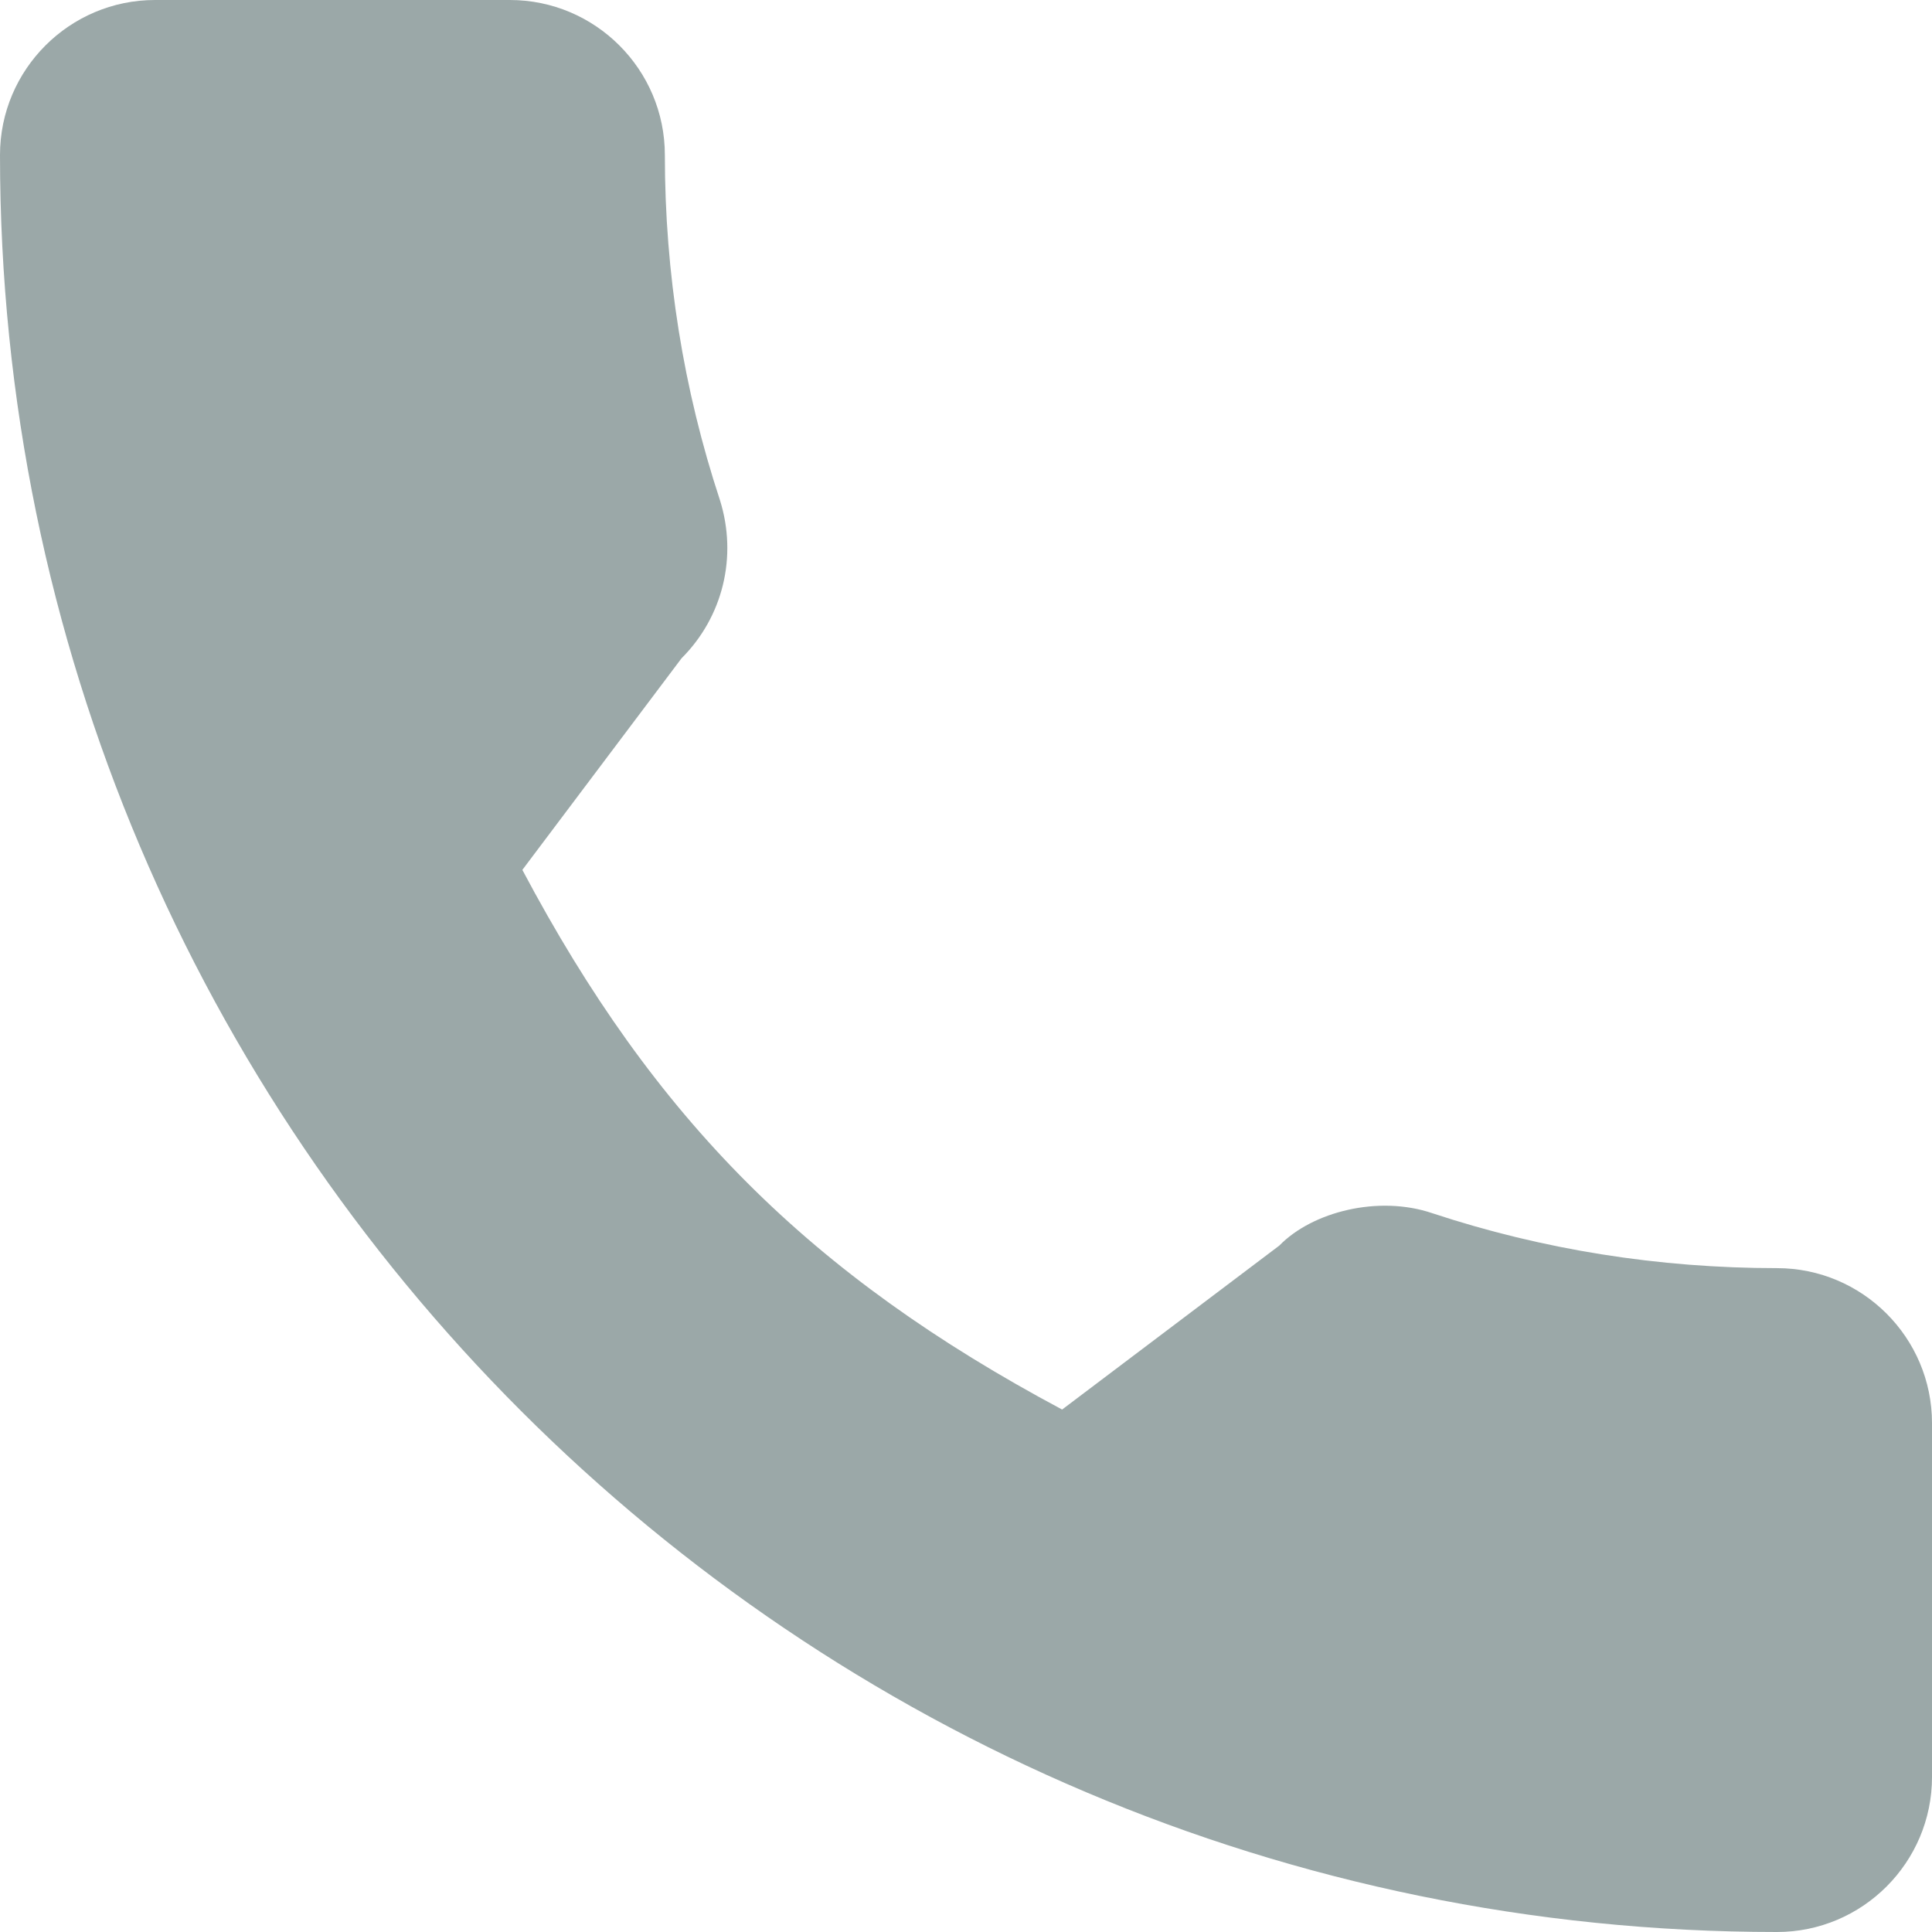
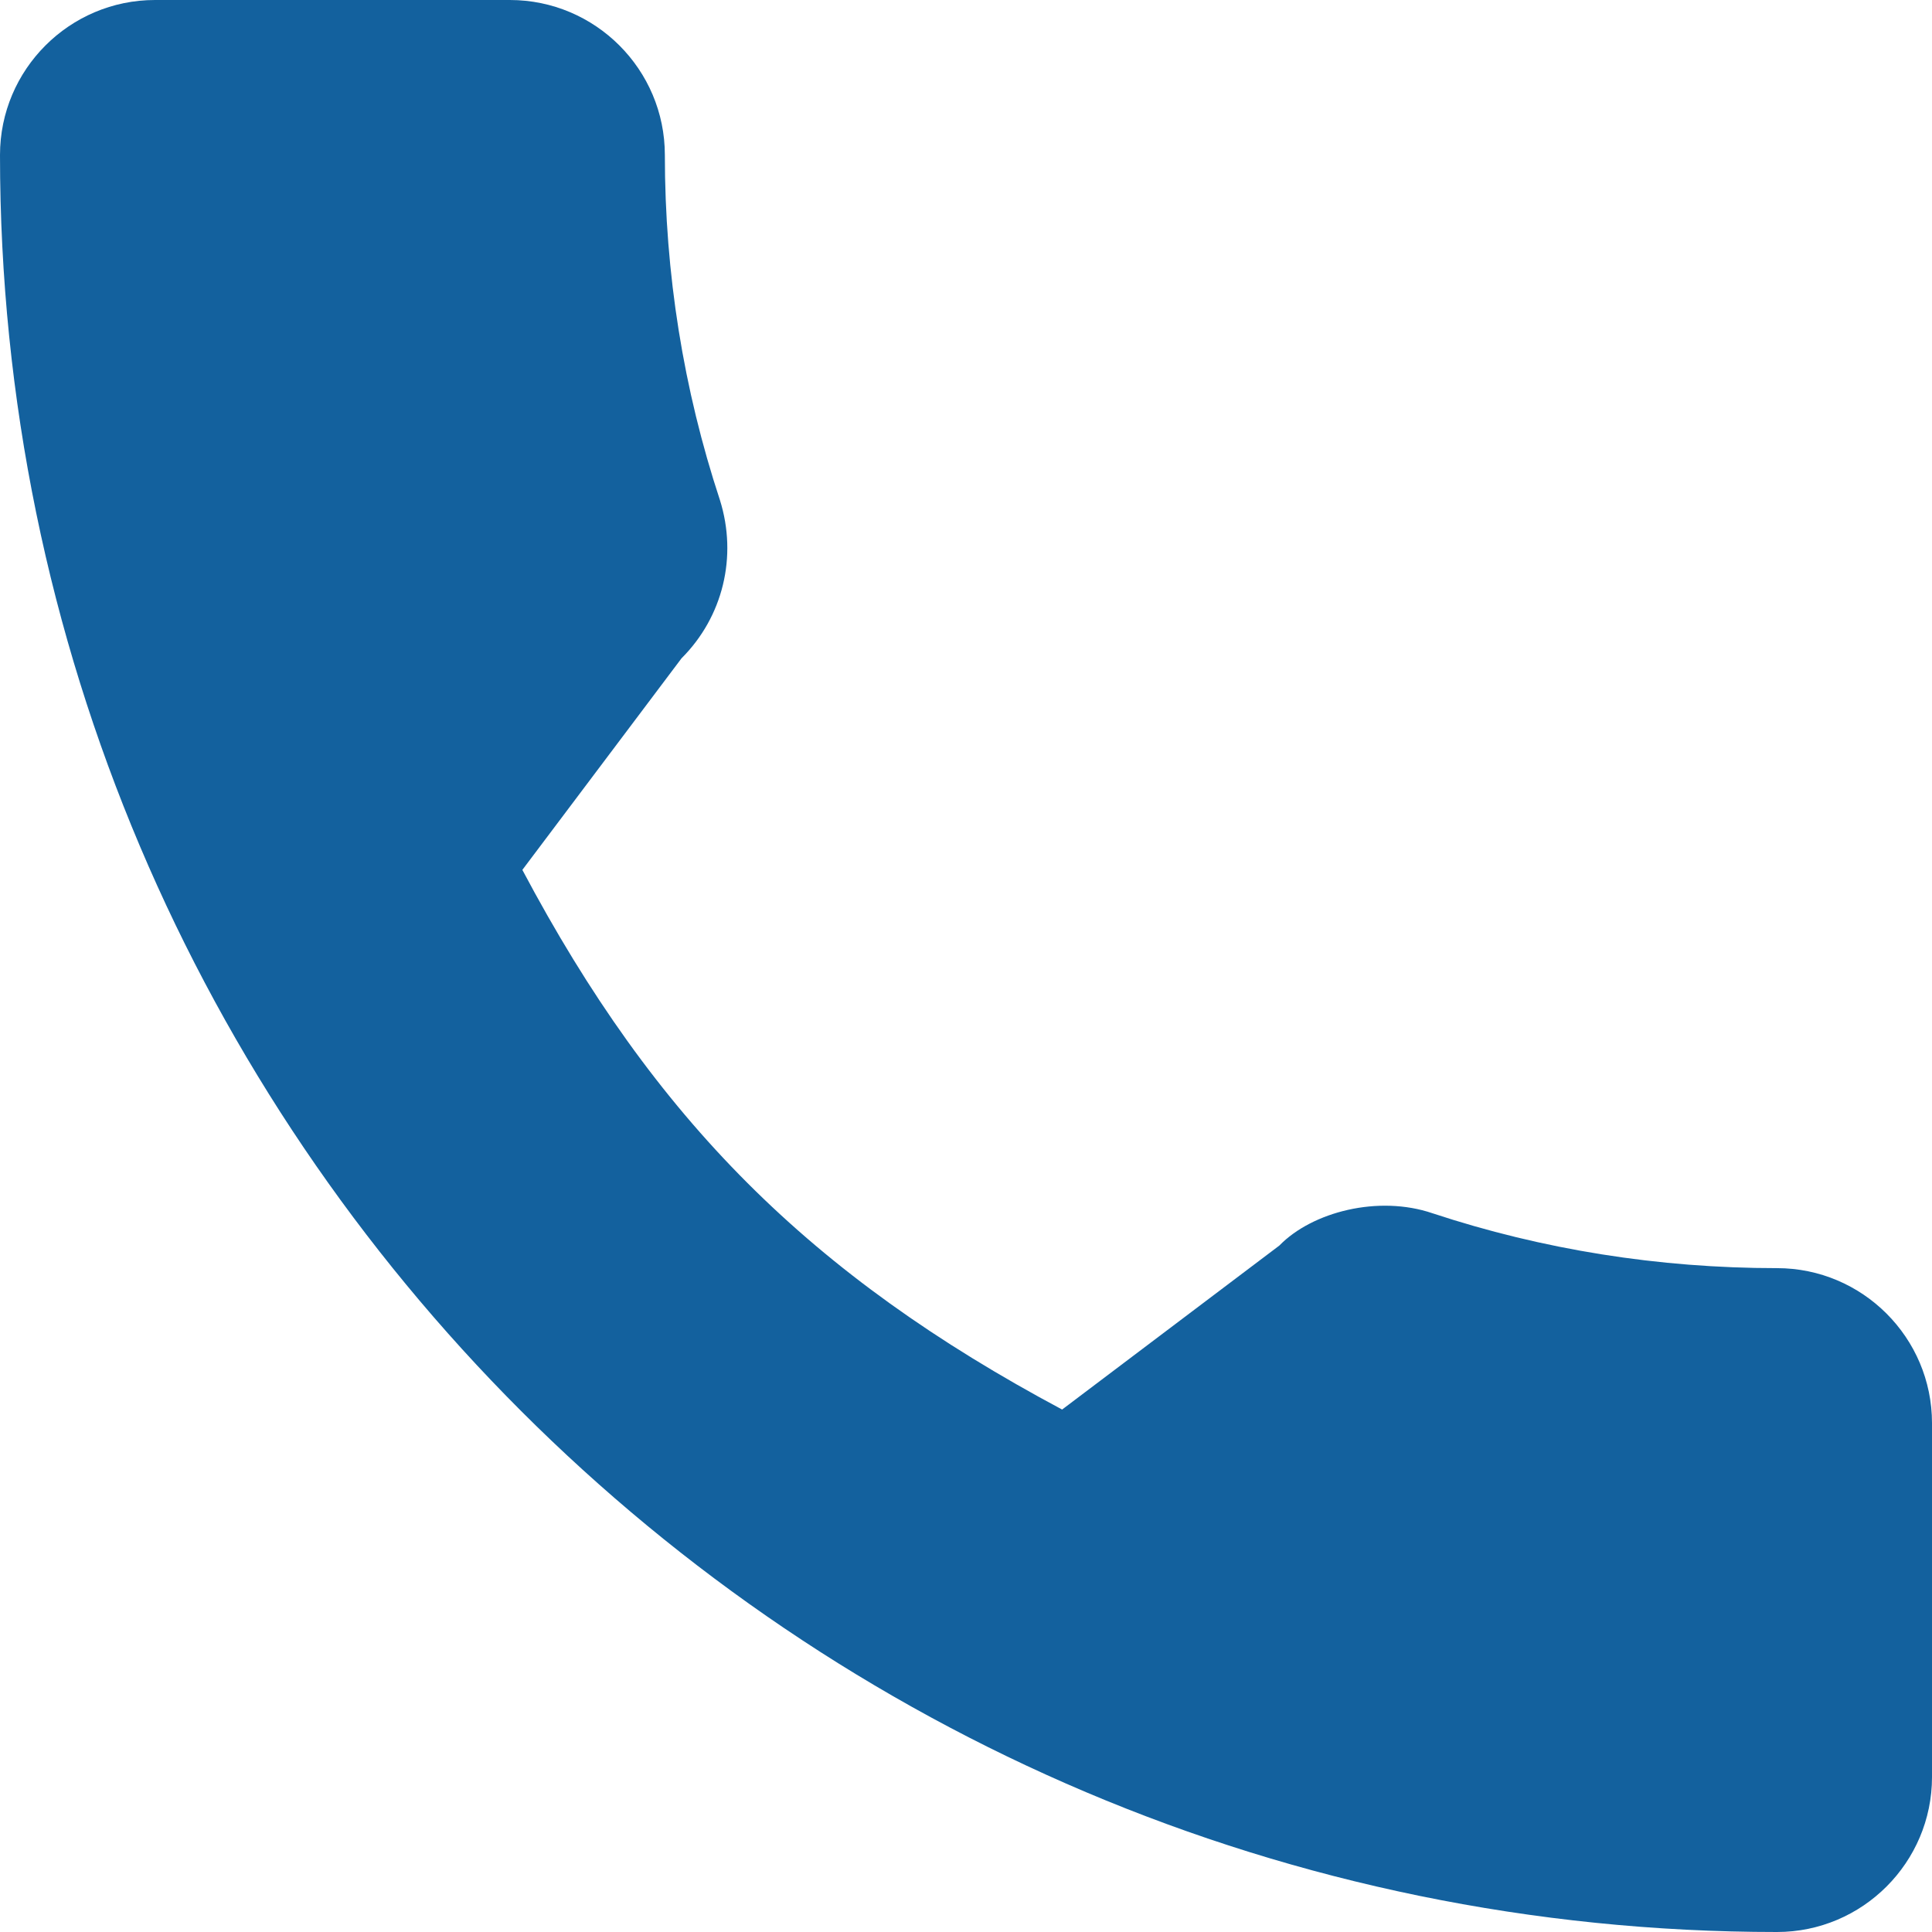
- <svg xmlns="http://www.w3.org/2000/svg" version="1.1" id="Capa_1" x="0px" y="0px" viewBox="0 0 384 384" style="enable-background:new 0 0 384 384;" xml:space="preserve" fill="#9BA8A8">
+ <svg xmlns="http://www.w3.org/2000/svg" version="1.1" id="Capa_1" x="0px" y="0px" viewBox="0 0 384 384" style="enable-background:new 0 0 384 384;" xml:space="preserve" fill="#13619E">
  <g>
    <g>
      <path d="M353.188,252.052c-23.51,0-46.594-3.677-68.469-10.906c-10.719-3.656-23.896-0.302-30.438,6.417l-43.177,32.594    c-50.073-26.729-80.917-57.563-107.281-107.26l31.635-42.052c8.219-8.208,11.167-20.198,7.635-31.448    c-7.26-21.99-10.948-45.063-10.948-68.583C132.146,13.823,118.323,0,101.333,0H30.813C13.823,0,0,13.823,0,30.813    C0,225.563,158.438,384,353.188,384c16.99,0,30.813-13.823,30.813-30.813v-70.323C384,265.875,370.177,252.052,353.188,252.052z" />
    </g>
  </g>
  <g>
</g>
  <g>
</g>
  <g>
</g>
  <g>
</g>
  <g>
</g>
  <g>
</g>
  <g>
</g>
  <g>
</g>
  <g>
</g>
  <g>
</g>
  <g>
</g>
  <g>
</g>
  <g>
</g>
  <g>
</g>
  <g>
</g>
</svg>
